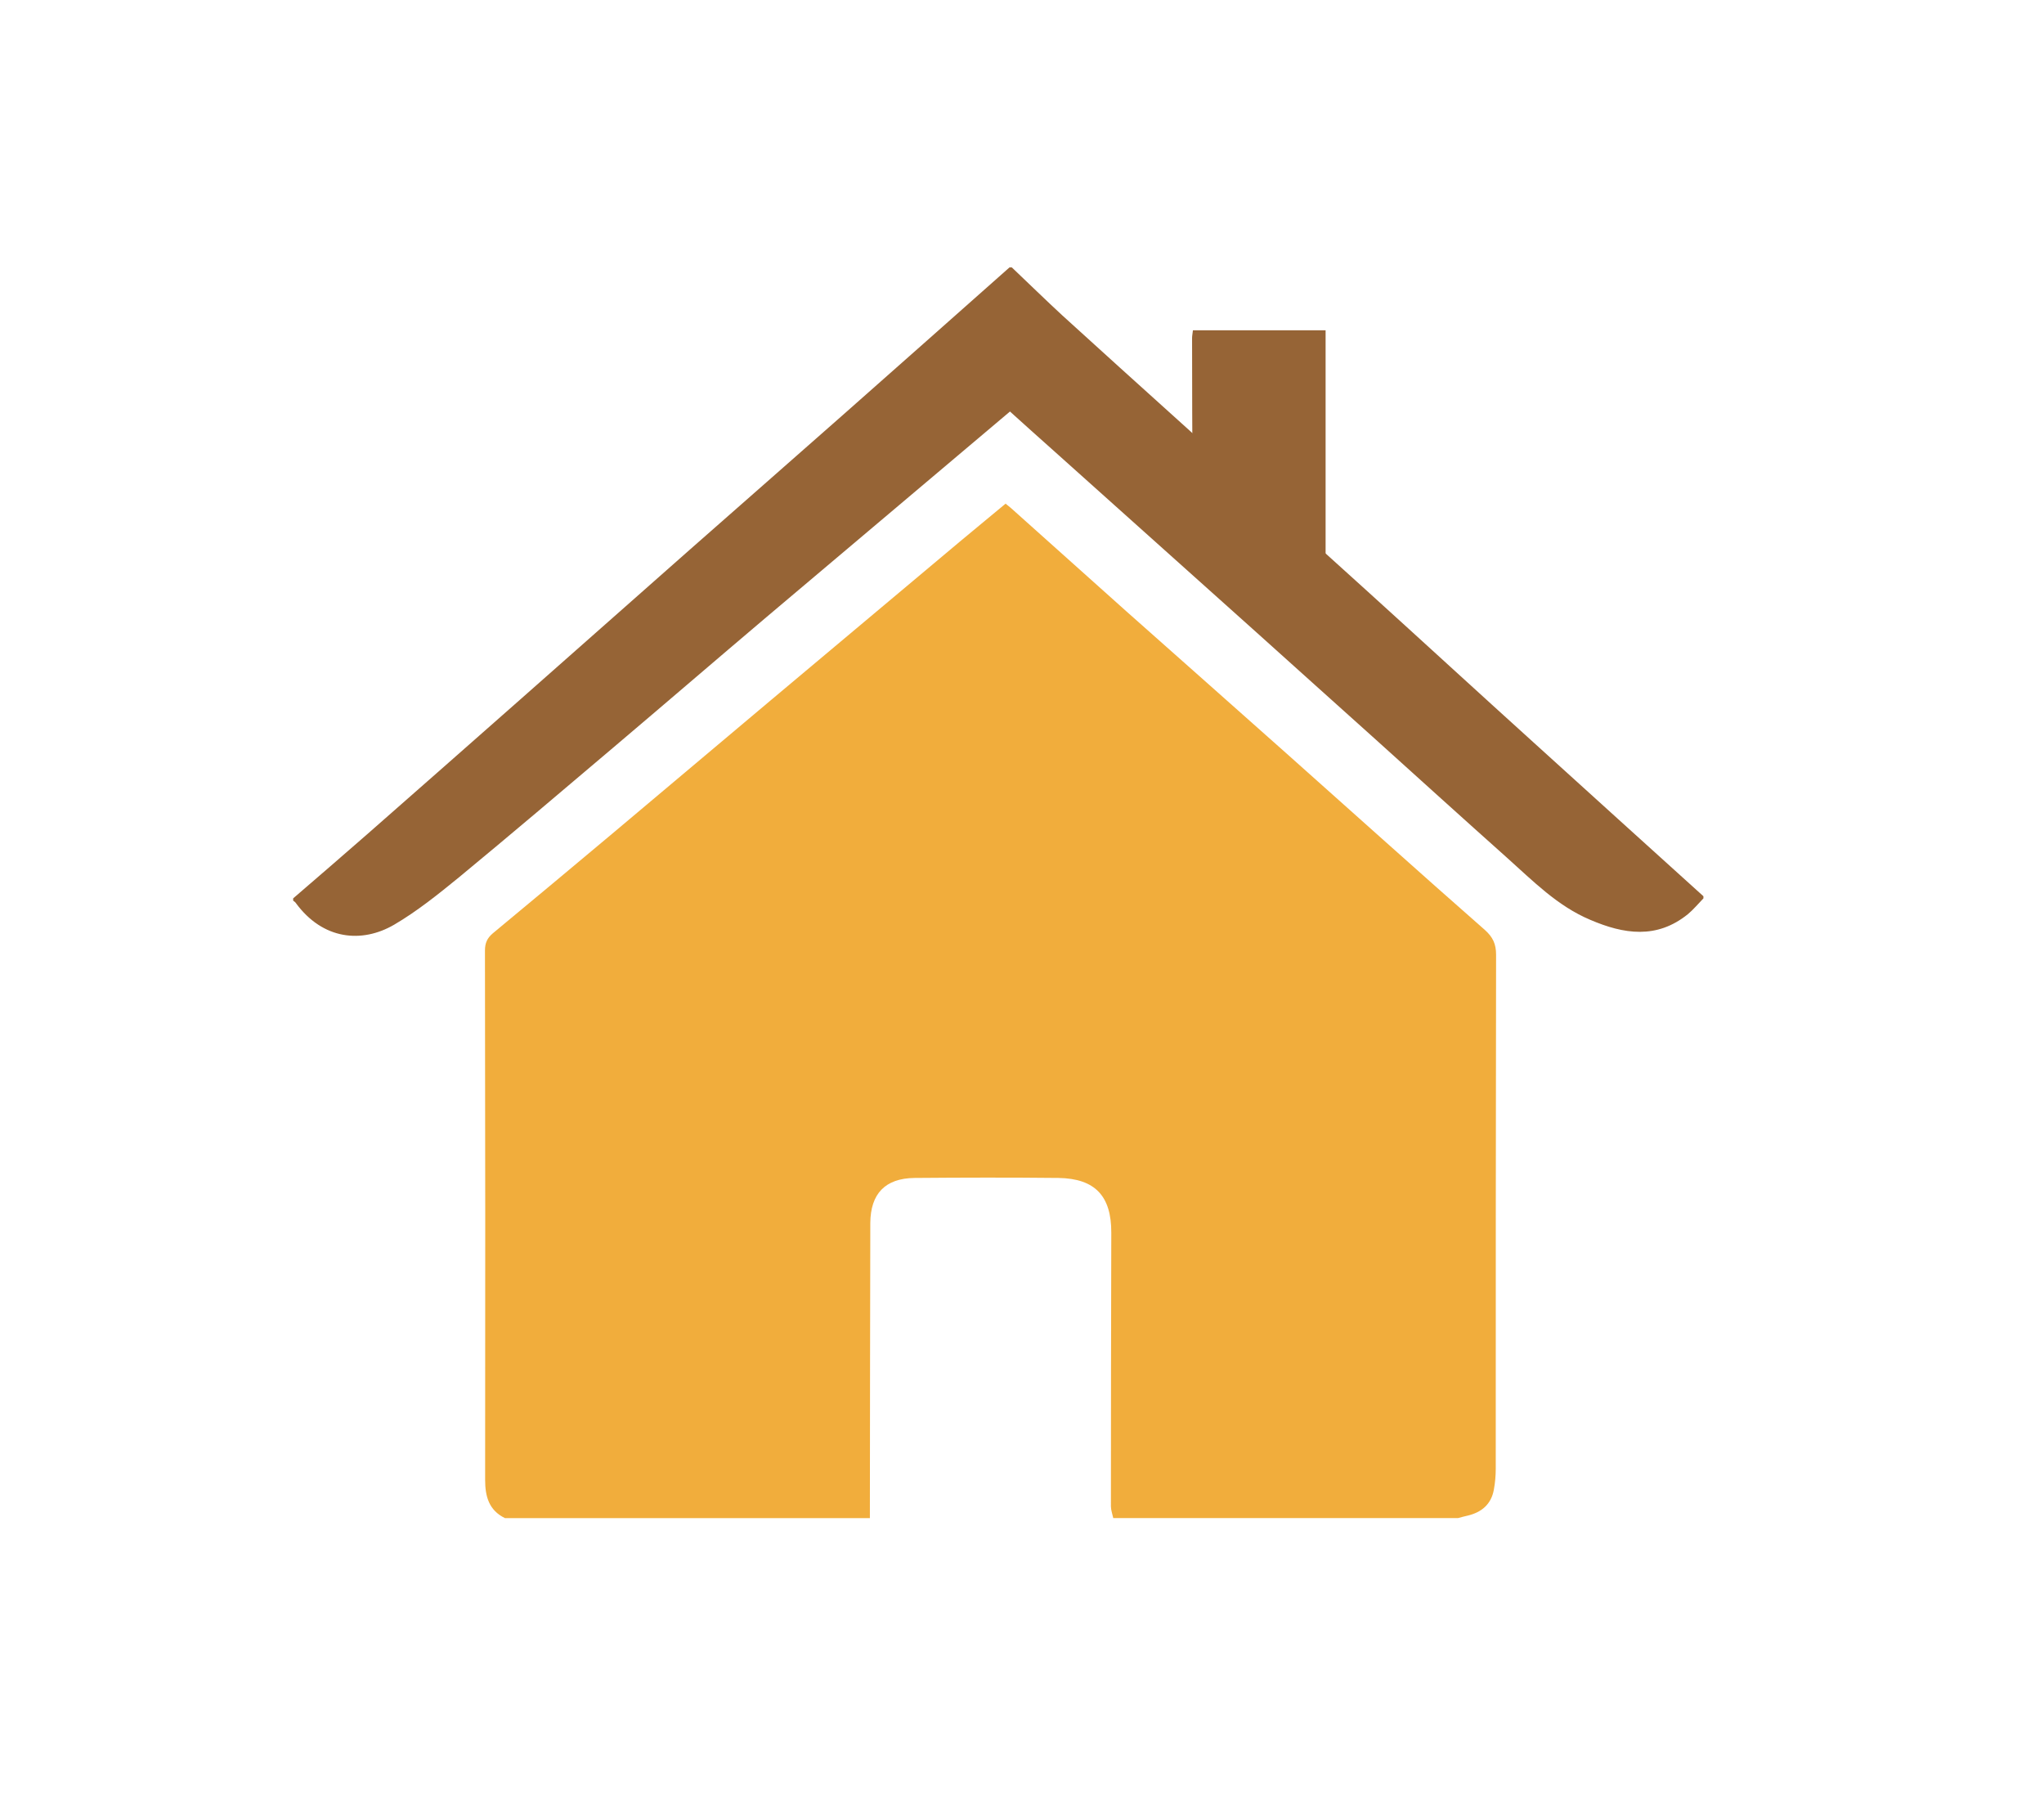
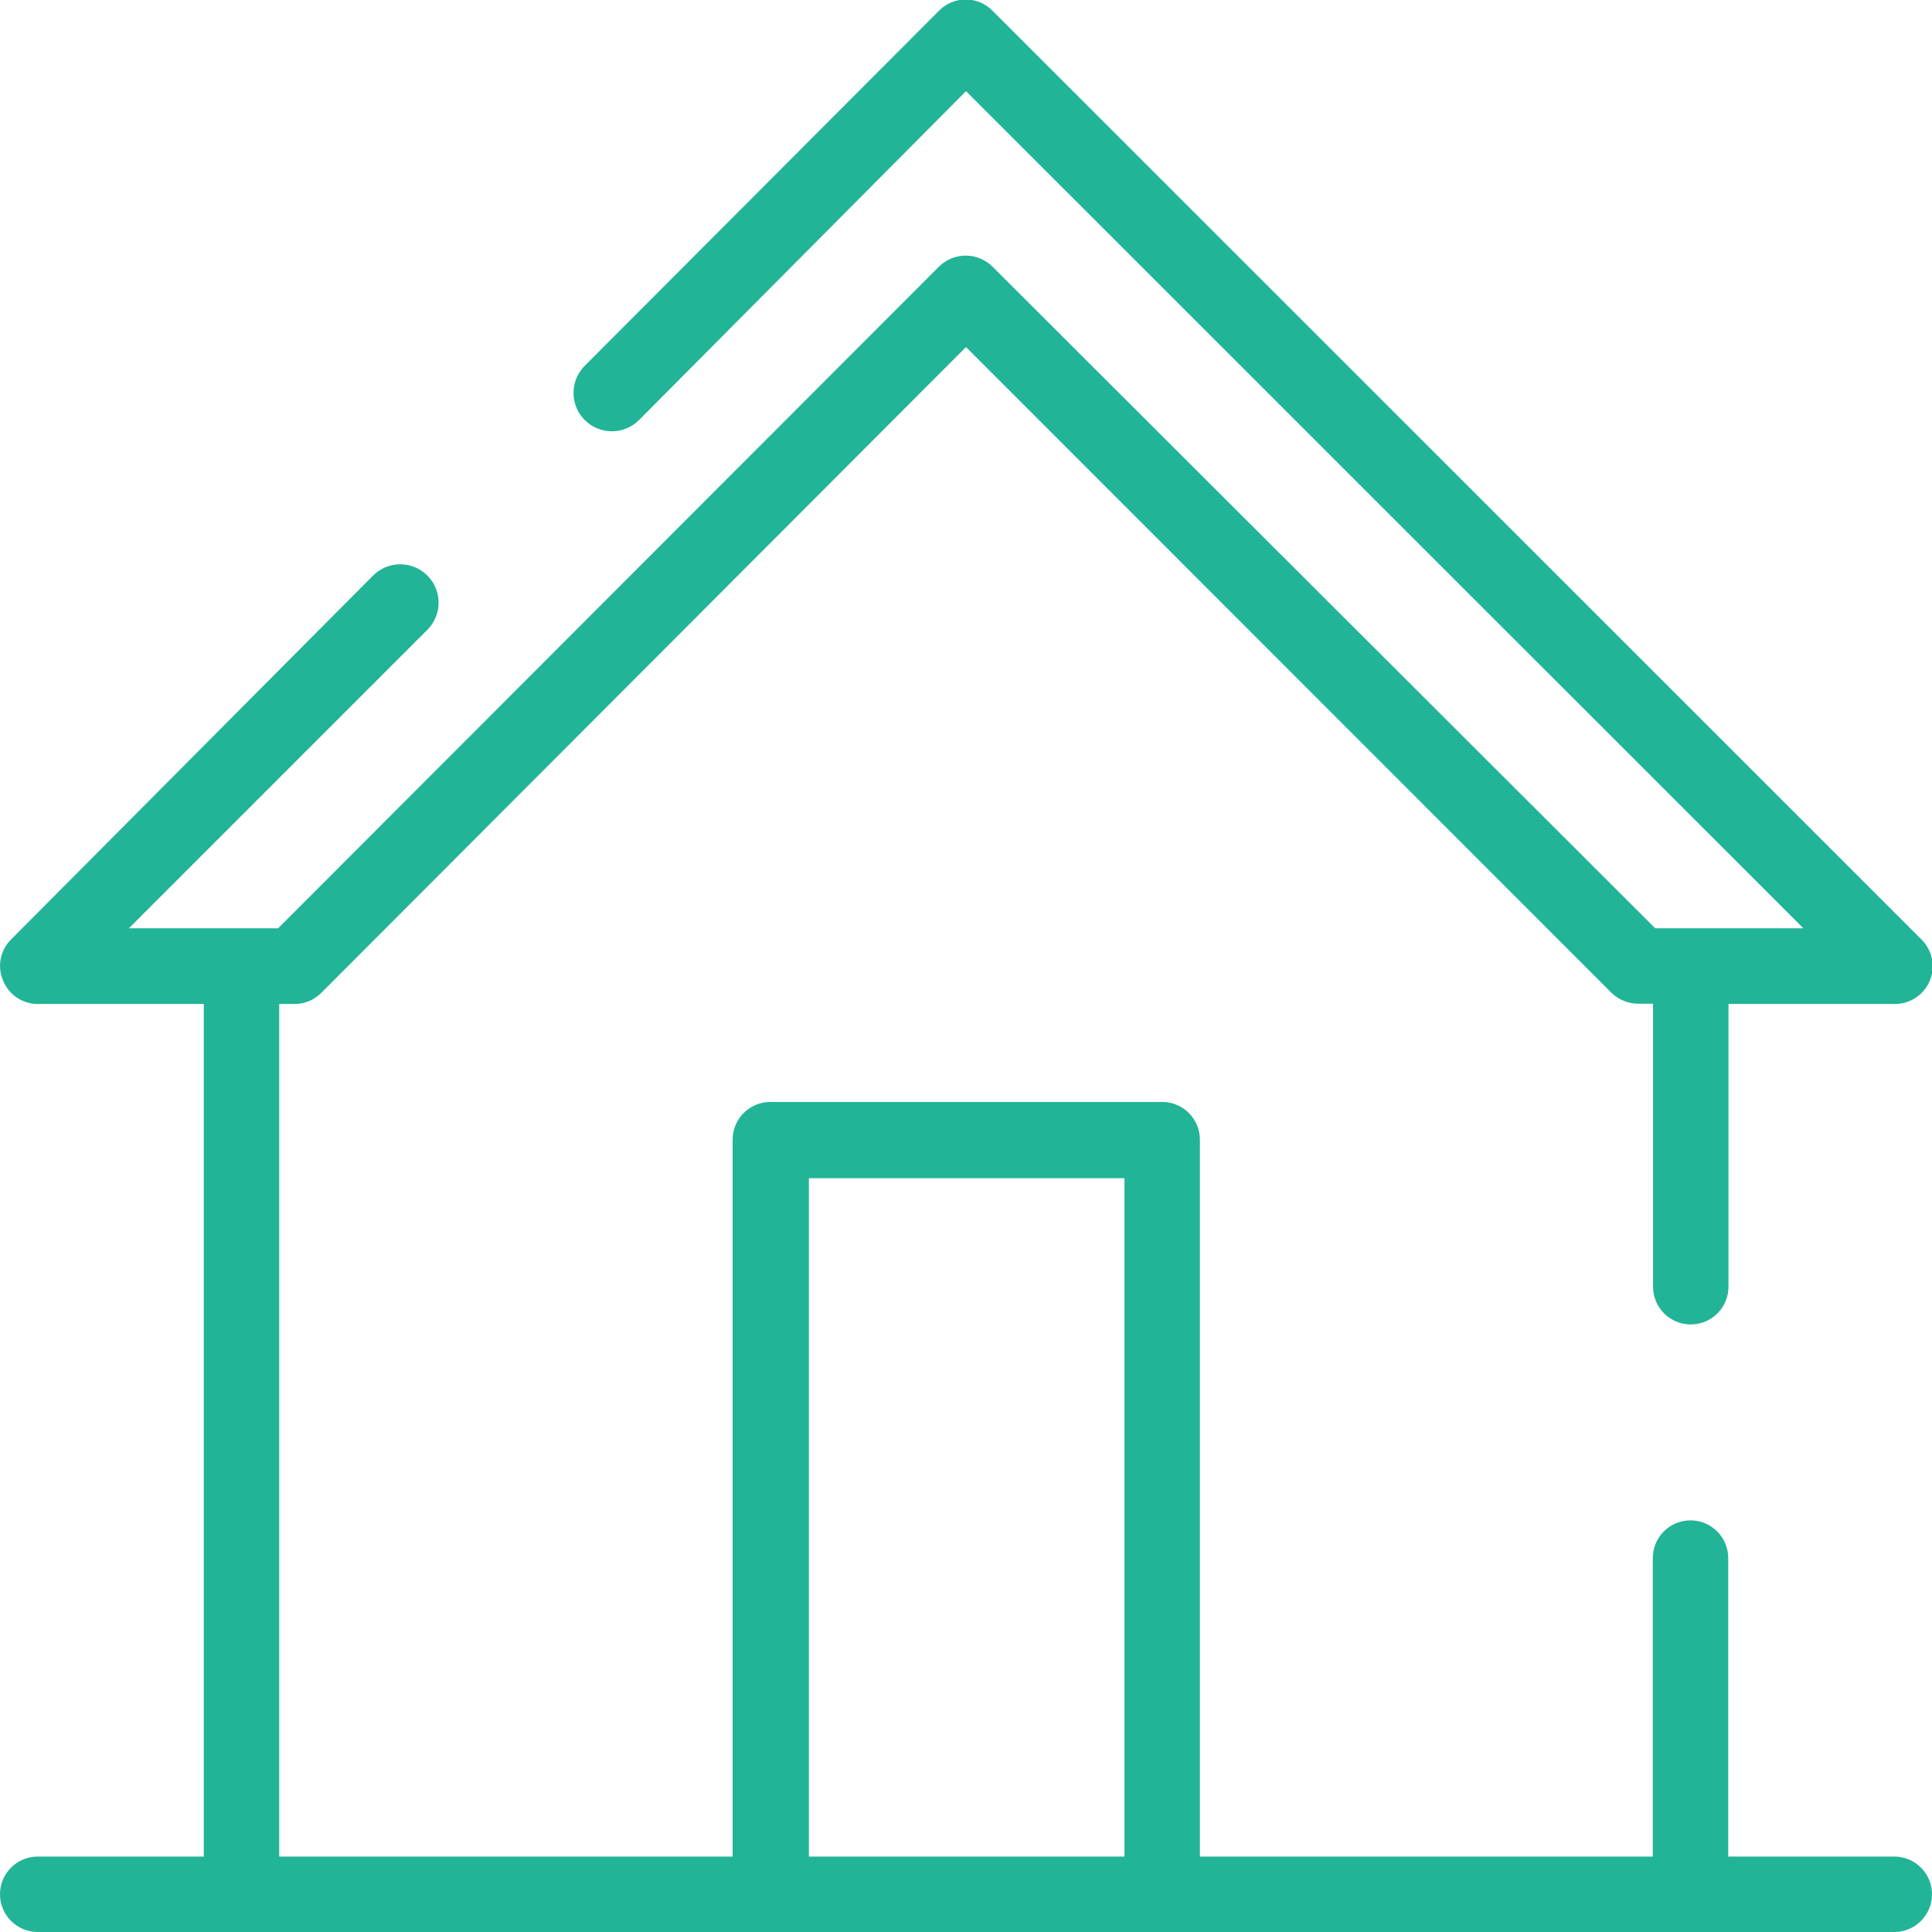
- <svg xmlns="http://www.w3.org/2000/svg" version="1.1" id="Capa_1" x="0px" y="0px" width="130px" height="115px" viewBox="0 0 130 115" enable-background="new 0 0 130 115" xml:space="preserve">
-   <path fill="#F1AD3C" d="M55.325,96.528H32.114c-1.018-0.498-1.259-1.378-1.259-2.427c0.011-11.226,0.011-22.446-0.011-33.665  c0-0.476,0.144-0.793,0.506-1.097c2.535-2.096,5.057-4.212,7.579-6.321c3.357-2.826,6.715-5.655,10.072-8.475  c4.019-3.369,8.035-6.744,12.055-10.113c0.962-0.805,1.934-1.599,2.9-2.405c0.15,0.124,0.247,0.194,0.338,0.275  c2.454,2.194,4.903,4.394,7.356,6.582c3.424,3.039,6.853,6.073,10.276,9.119c4.165,3.705,8.314,7.445,12.507,11.124  c0.521,0.463,0.719,0.904,0.719,1.582c-0.021,10.882-0.021,21.78-0.021,32.663c0,0.449-0.038,0.903-0.121,1.351  c-0.168,0.927-0.774,1.438-1.671,1.65c-0.201,0.049-0.407,0.097-0.612,0.156H70.804c-0.053-0.254-0.149-0.509-0.149-0.747  c0-5.796,0.01-11.592,0.024-17.398c0.008-2.319-1.016-3.445-3.358-3.483c-3.053-0.032-6.113-0.026-9.158,0  c-1.868,0.022-2.799,1.005-2.811,2.871C55.335,84.027,55.335,90.275,55.325,96.528" />
-   <path fill-rule="evenodd" clip-rule="evenodd" fill="#966436" d="M64.349,17c1.075,1.018,2.124,2.047,3.207,3.047  c2.442,2.229,4.907,4.444,7.361,6.66c3.995,3.612,7.995,7.212,11.985,10.828c3.55,3.217,7.077,6.457,10.629,9.669  c3.595,3.266,7.205,6.522,10.808,9.783v0.136c-0.326,0.336-0.634,0.709-0.986,1.002c-1.982,1.604-4.082,1.275-6.21,0.362  c-2.088-0.876-3.648-2.476-5.3-3.952c-2.79-2.489-5.564-5.002-8.343-7.509c-2.546-2.278-5.07-4.559-7.61-6.836  c-4.267-3.819-8.525-7.638-12.783-11.448c-0.948-0.834-1.875-1.685-2.872-2.576c-1.246,1.053-2.47,2.08-3.683,3.109  c-3.938,3.32-7.876,6.646-11.802,9.961c-3.262,2.763-6.49,5.542-9.746,8.298c-3.255,2.758-6.508,5.522-9.801,8.24  c-1.32,1.077-2.673,2.167-4.139,3.025c-2.034,1.183-4.525,0.982-6.261-1.397c-0.035-0.055-0.101-0.087-0.158-0.136v-0.144  c1.568-1.349,3.134-2.701,4.7-4.07c3.283-2.877,6.549-5.761,9.82-8.643c3.597-3.18,7.18-6.349,10.774-9.518  c3.218-2.839,6.452-5.661,9.669-8.505c3.538-3.123,7.063-6.251,10.601-9.387H64.349z" />
-   <path fill-rule="evenodd" clip-rule="evenodd" fill="#966436" d="M84.309,21.002v17.415c-0.199-0.119-0.338-0.184-0.445-0.271  c-2.506-2.118-5.019-4.225-7.511-6.362c-0.243-0.219-0.482-0.604-0.492-0.913c-0.044-3.125-0.036-6.251-0.044-9.379  c0-0.149,0.038-0.311,0.054-0.49H84.309z" />
+ <svg xmlns="http://www.w3.org/2000/svg" id="svg3995" version="1.1" viewBox="0 0 71.2 71.2">
+   <defs id="defs3989">
+     <style id="style3987">.cls-1{fill:#727272;}</style>
+   </defs>
+   <g style="fill:#22b496;fill-opacity:1" data-name="Capa 2" id="Capa_2">
+     <g style="fill:#22b496;fill-opacity:1" data-name="Capa 1" id="Capa_1-2">
+       <path style="fill:#22b496;fill-opacity:1" id="path3991" d="M69.81,68.42H63.69v-11a1.39,1.39,0,0,0-2.78,0v11H44.22V42a1.39,1.39,0,0,0-1.39-1.39H28.37A1.39,1.39,0,0,0,27,42V68.42H10.29V37h.54a1.38,1.38,0,0,0,1-.4L35.6,12.79l23.79,23.8a1.42,1.42,0,0,0,1,.4h.53V47.42a1.39,1.39,0,0,0,2.78,0V37h6.12a1.39,1.39,0,0,0,1-2.37L36.59.41a1.38,1.38,0,0,0-2,0L21.55,13.48a1.39,1.39,0,0,0,2,2L35.6,3.36,66.46,34.21H61L36.59,9.84a1.4,1.4,0,0,0-2,0L10.25,34.21H4.75l11-11a1.39,1.39,0,1,0-2-2L.41,34.62a1.37,1.37,0,0,0-.3,1.51A1.38,1.38,0,0,0,1.39,37H7.51V68.42H1.39a1.39,1.39,0,1,0,0,2.78H69.81a1.39,1.39,0,0,0,0-2.78Zm-40,0v-25H41.44v25Z" />
+     </g>
+   </g>
</svg>
